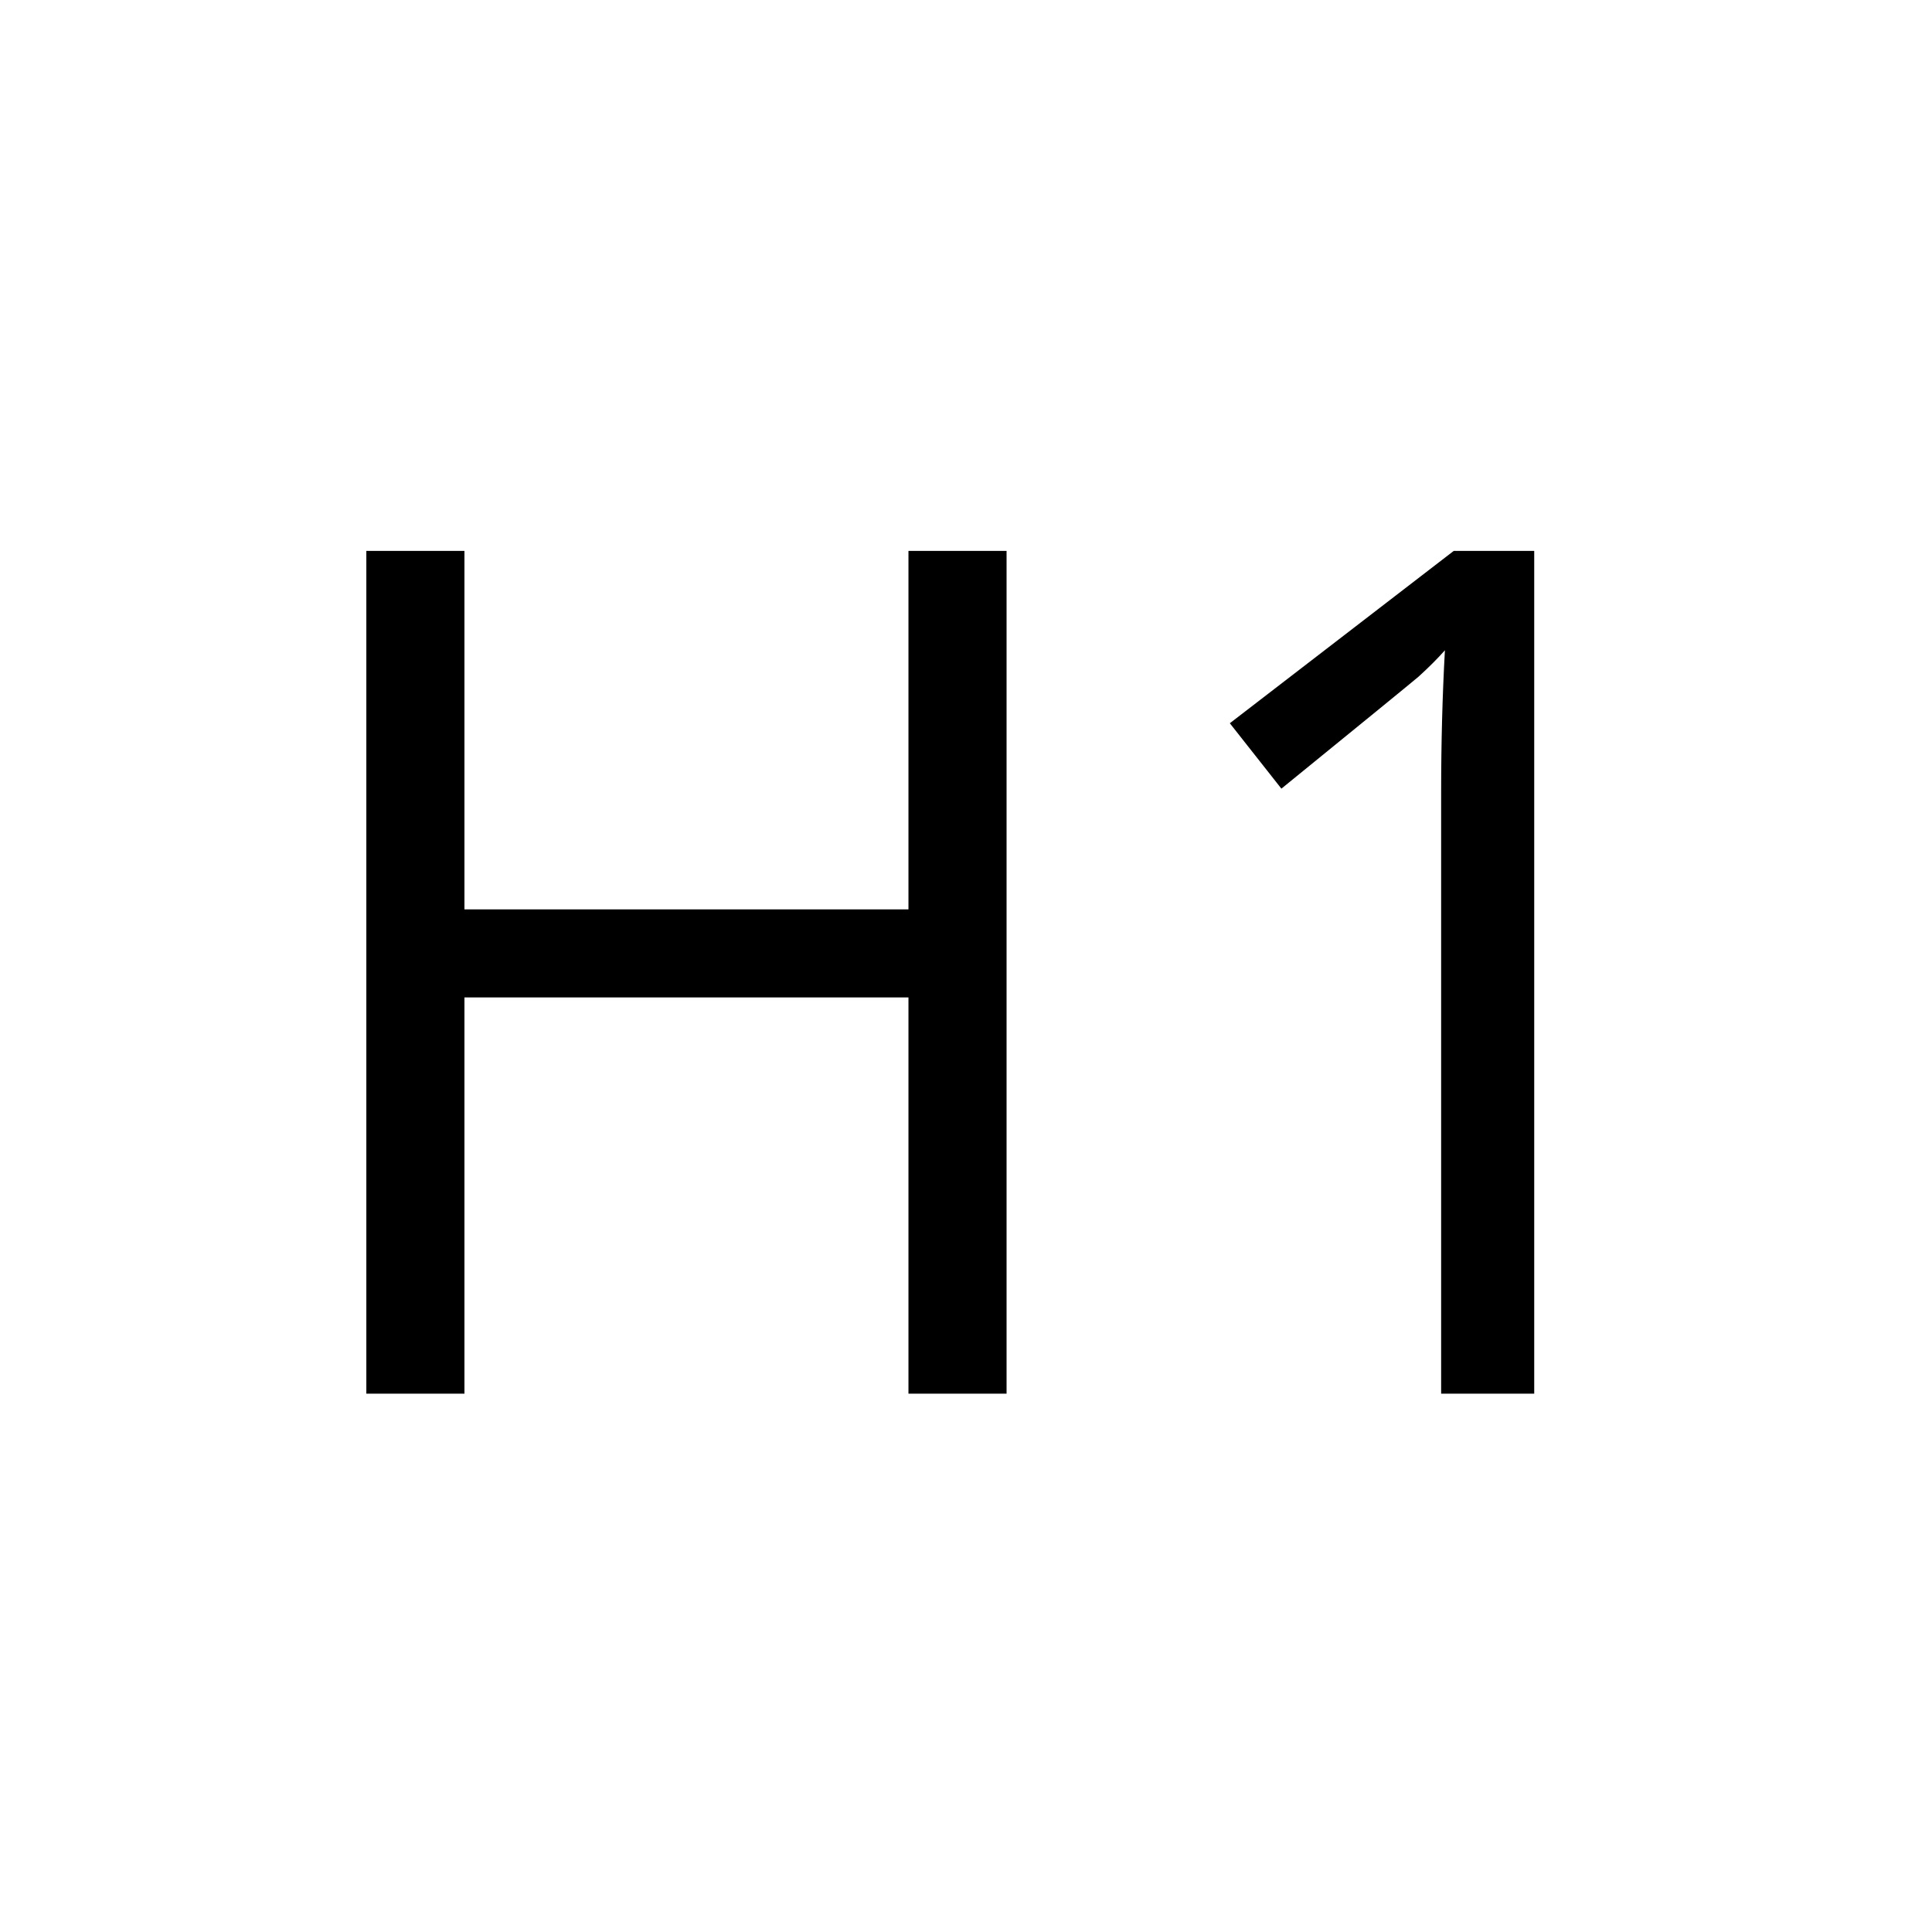
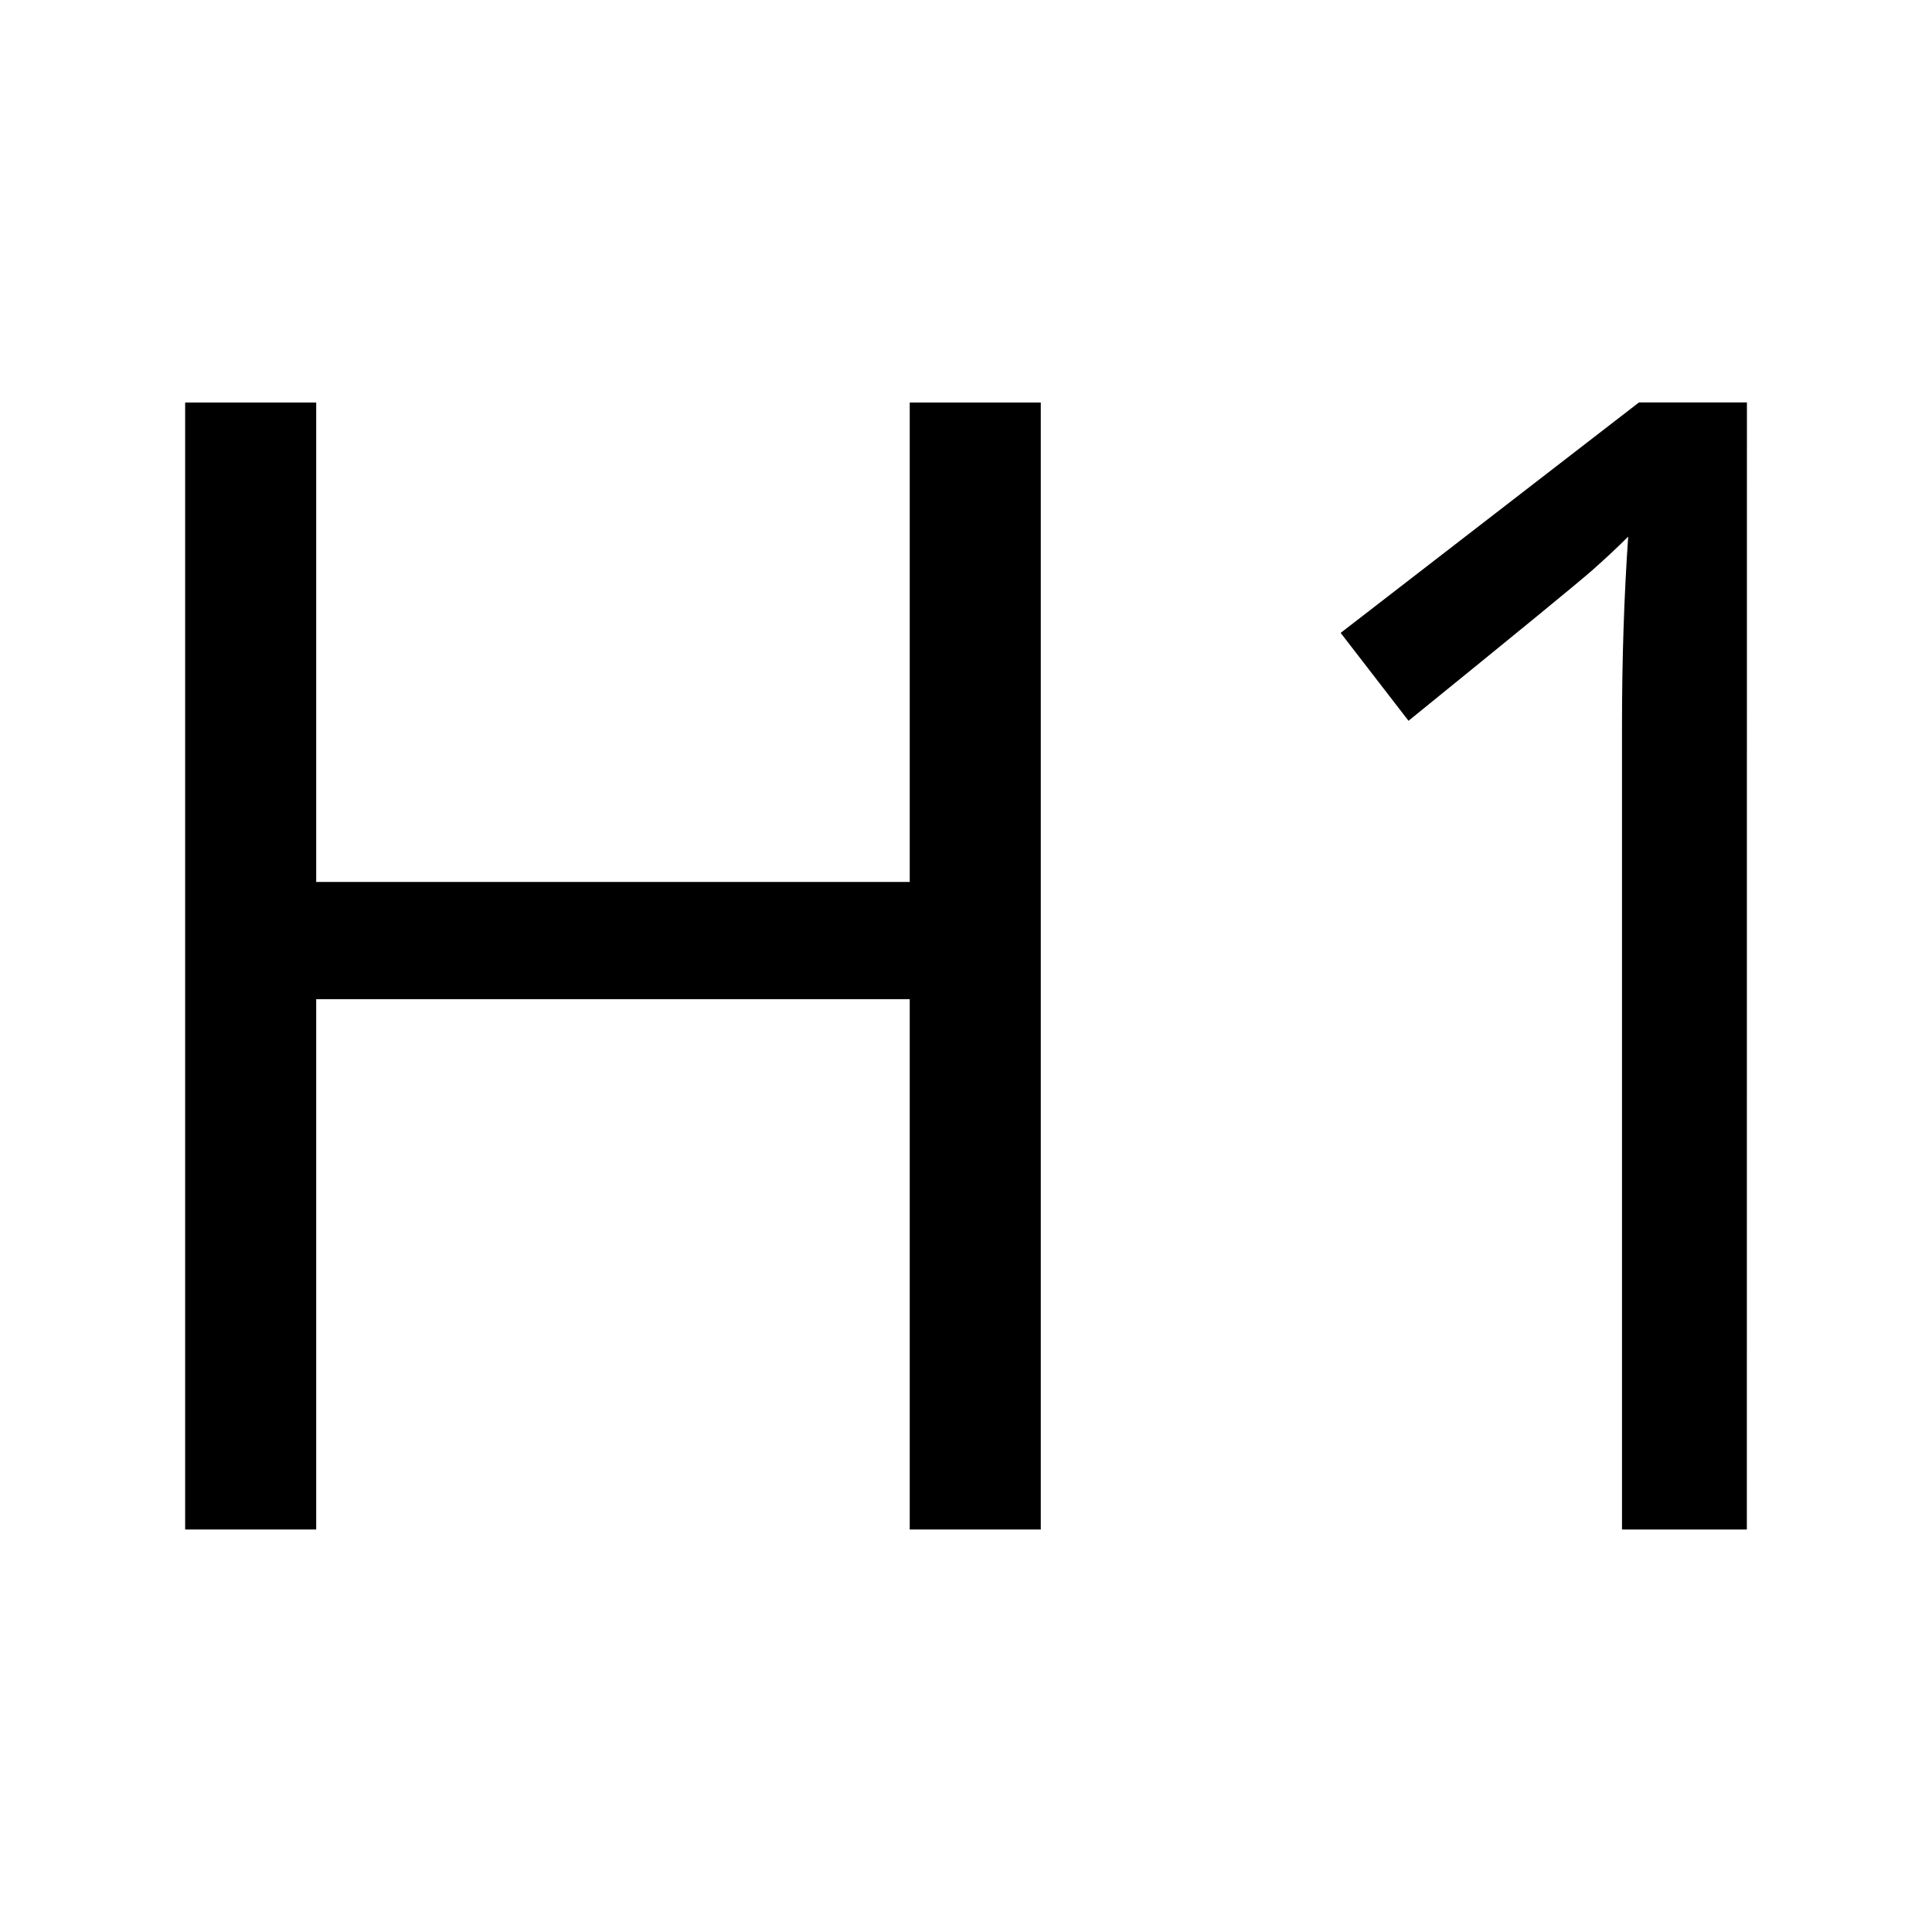
- <svg xmlns="http://www.w3.org/2000/svg" viewBox="0 0 24 24" version="1.1" id="svg6">
-   <defs id="defs10" />
-   <text xml:space="preserve" style="font-style:normal;font-variant:normal;font-weight:normal;font-stretch:normal;font-size:80px;line-height:1.25;font-family:'Open Sans';-inkscape-font-specification:'Open Sans';font-variant-ligatures:normal;font-variant-caps:normal;font-variant-numeric:normal;font-feature-settings:normal;text-align:start;letter-spacing:0px;word-spacing:0px;writing-mode:lr-tb;text-anchor:start;fill:#000000;fill-opacity:1;stroke:none" x="3.113" y="17.313" id="text4524">
-     <tspan id="tspan4522" x="3.113" y="17.313" style="font-style:normal;font-variant:normal;font-weight:normal;font-stretch:normal;font-size:14.667px;font-family:'Open Sans';-inkscape-font-specification:'Open Sans'">H1</tspan>
-   </text>
+ <svg xmlns="http://www.w3.org/2000/svg" version="1.1" viewBox="0 0 24 24">
+   <g stroke-width="1.337" style="font-feature-settings:normal;font-variant-caps:normal;font-variant-ligatures:normal;font-variant-numeric:normal" aria-label="H1">
+     <path d="m12.929 19h-1.628v-6.588h-7.373v6.588h-1.628v-14h1.628v5.956h7.373v-5.956h1.628z" />
+     <path d="m21.7 19h-1.551v-9.978q0-1.245 0.077-2.356-0.201 0.201-0.45 0.421t-2.279 1.867l-0.843-1.092 3.706-2.863h1.341z" />
+   </g>
</svg>
